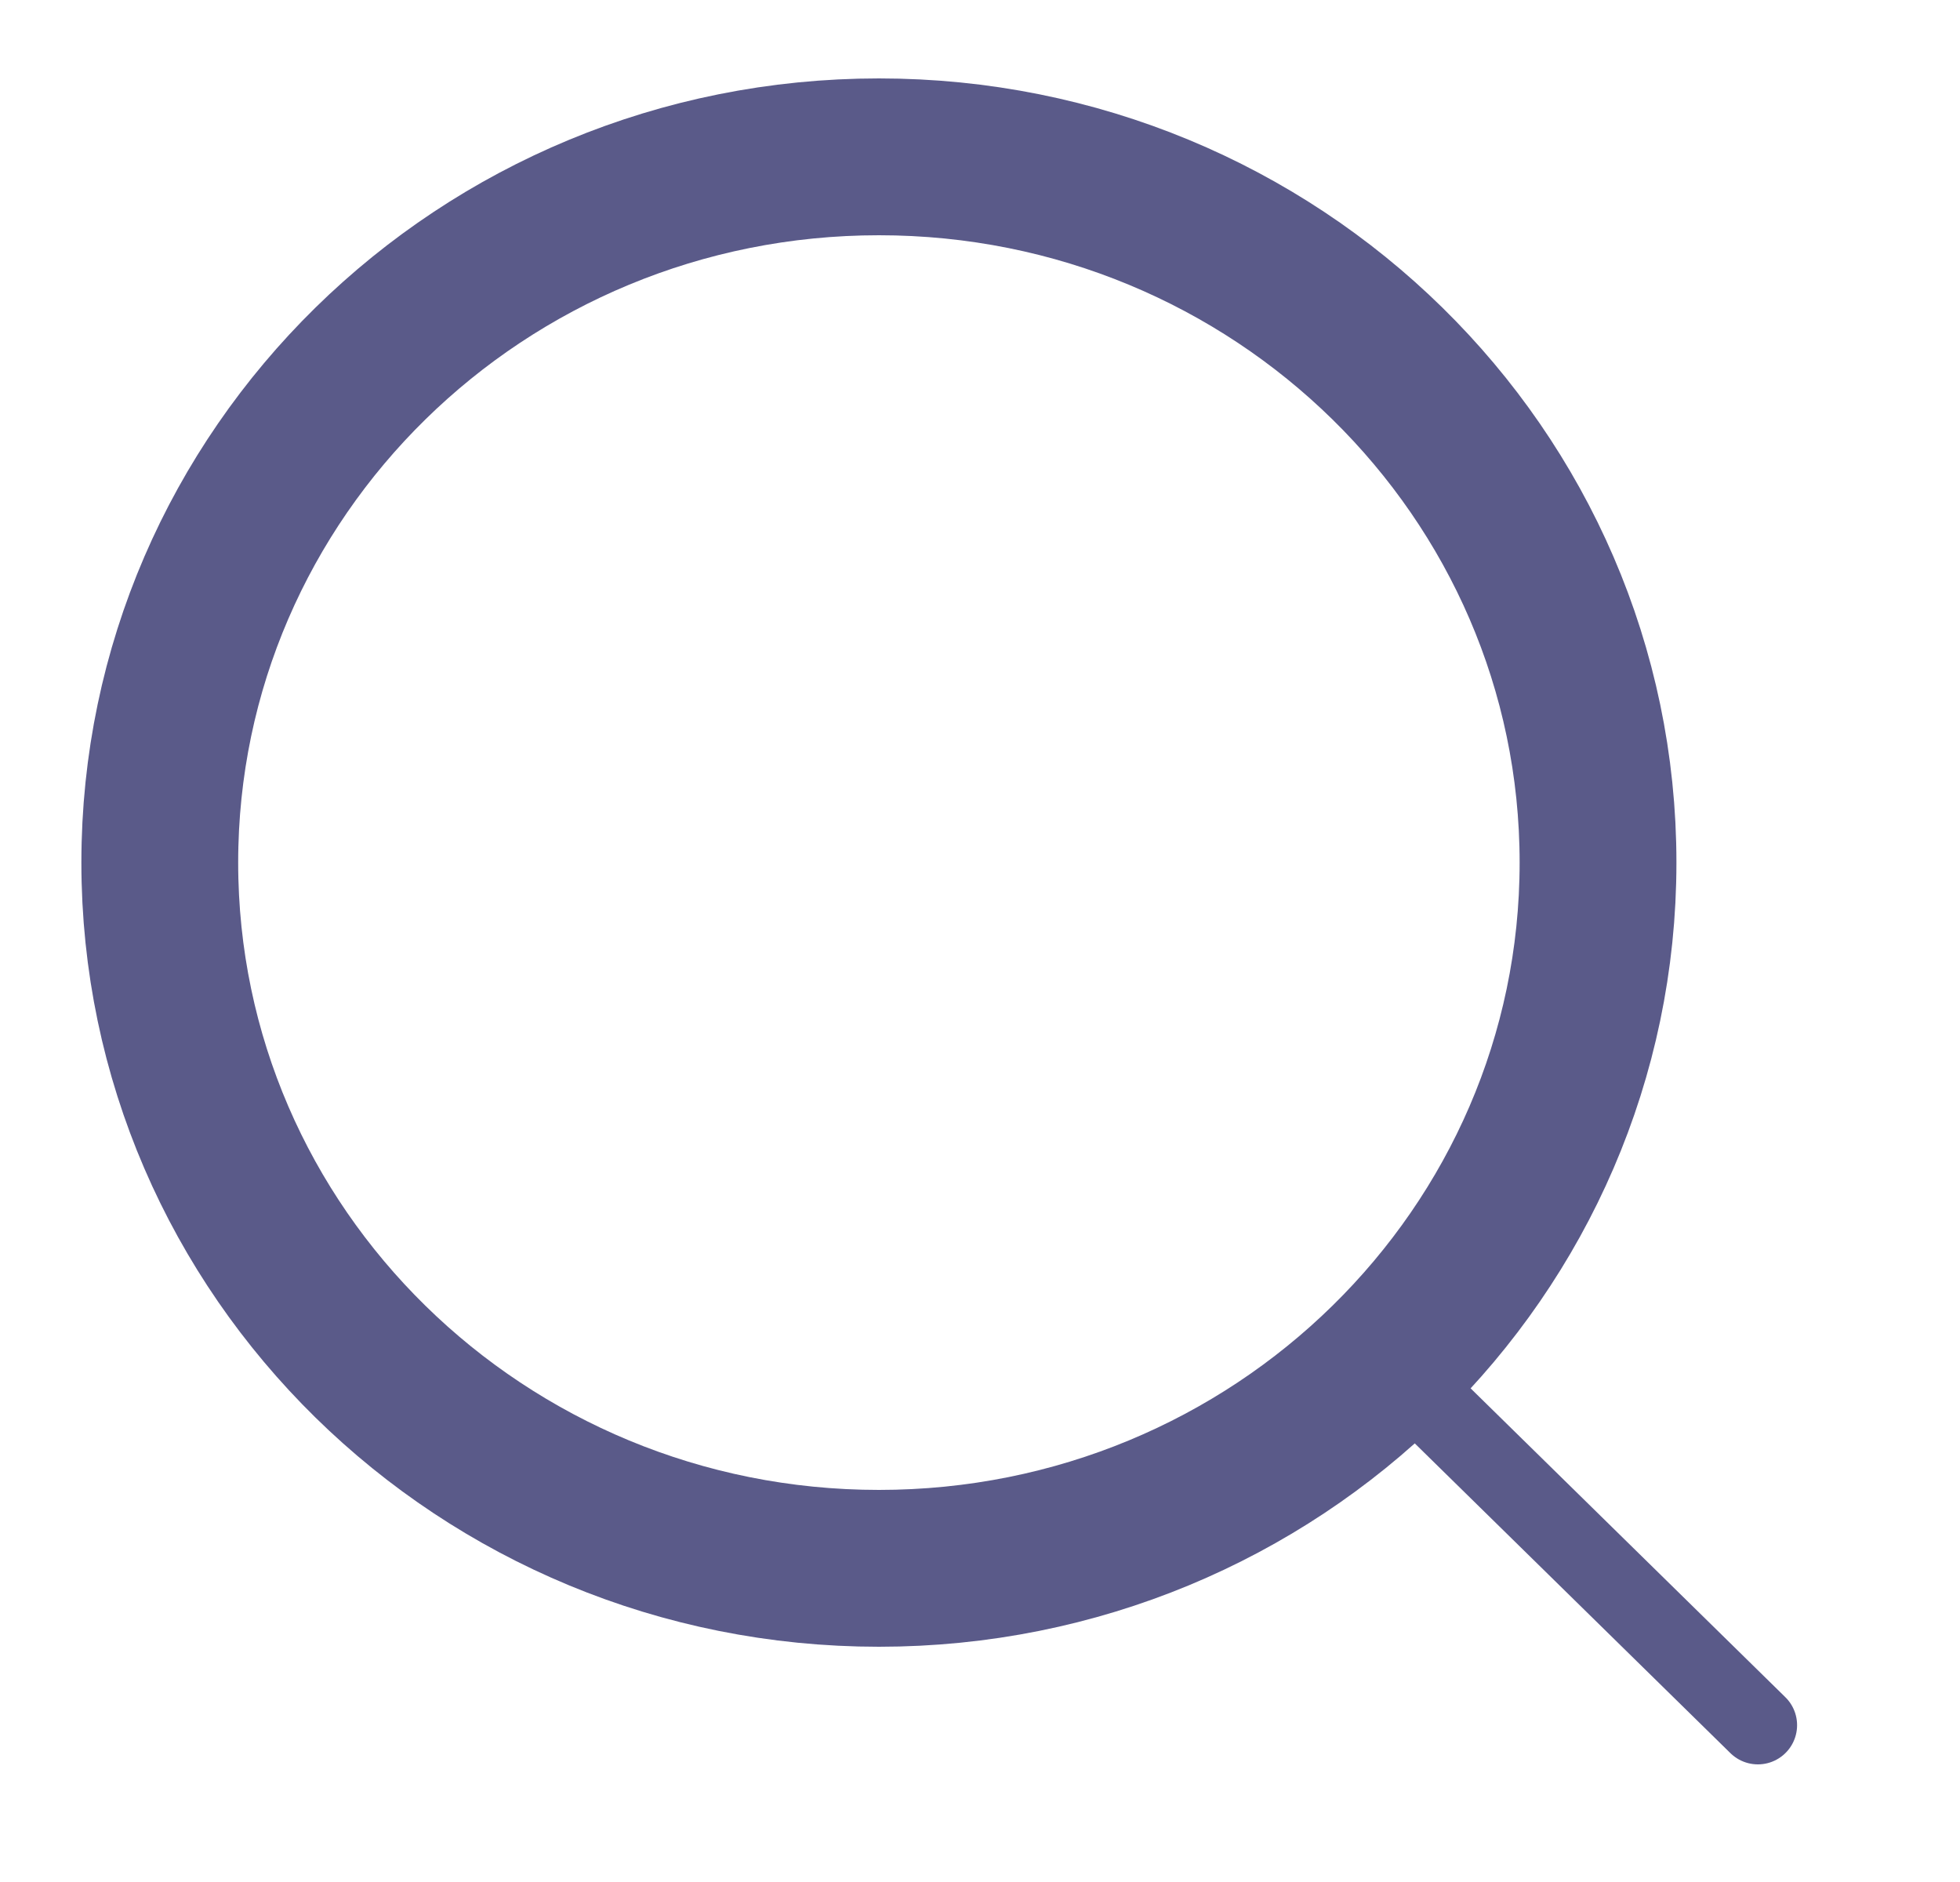
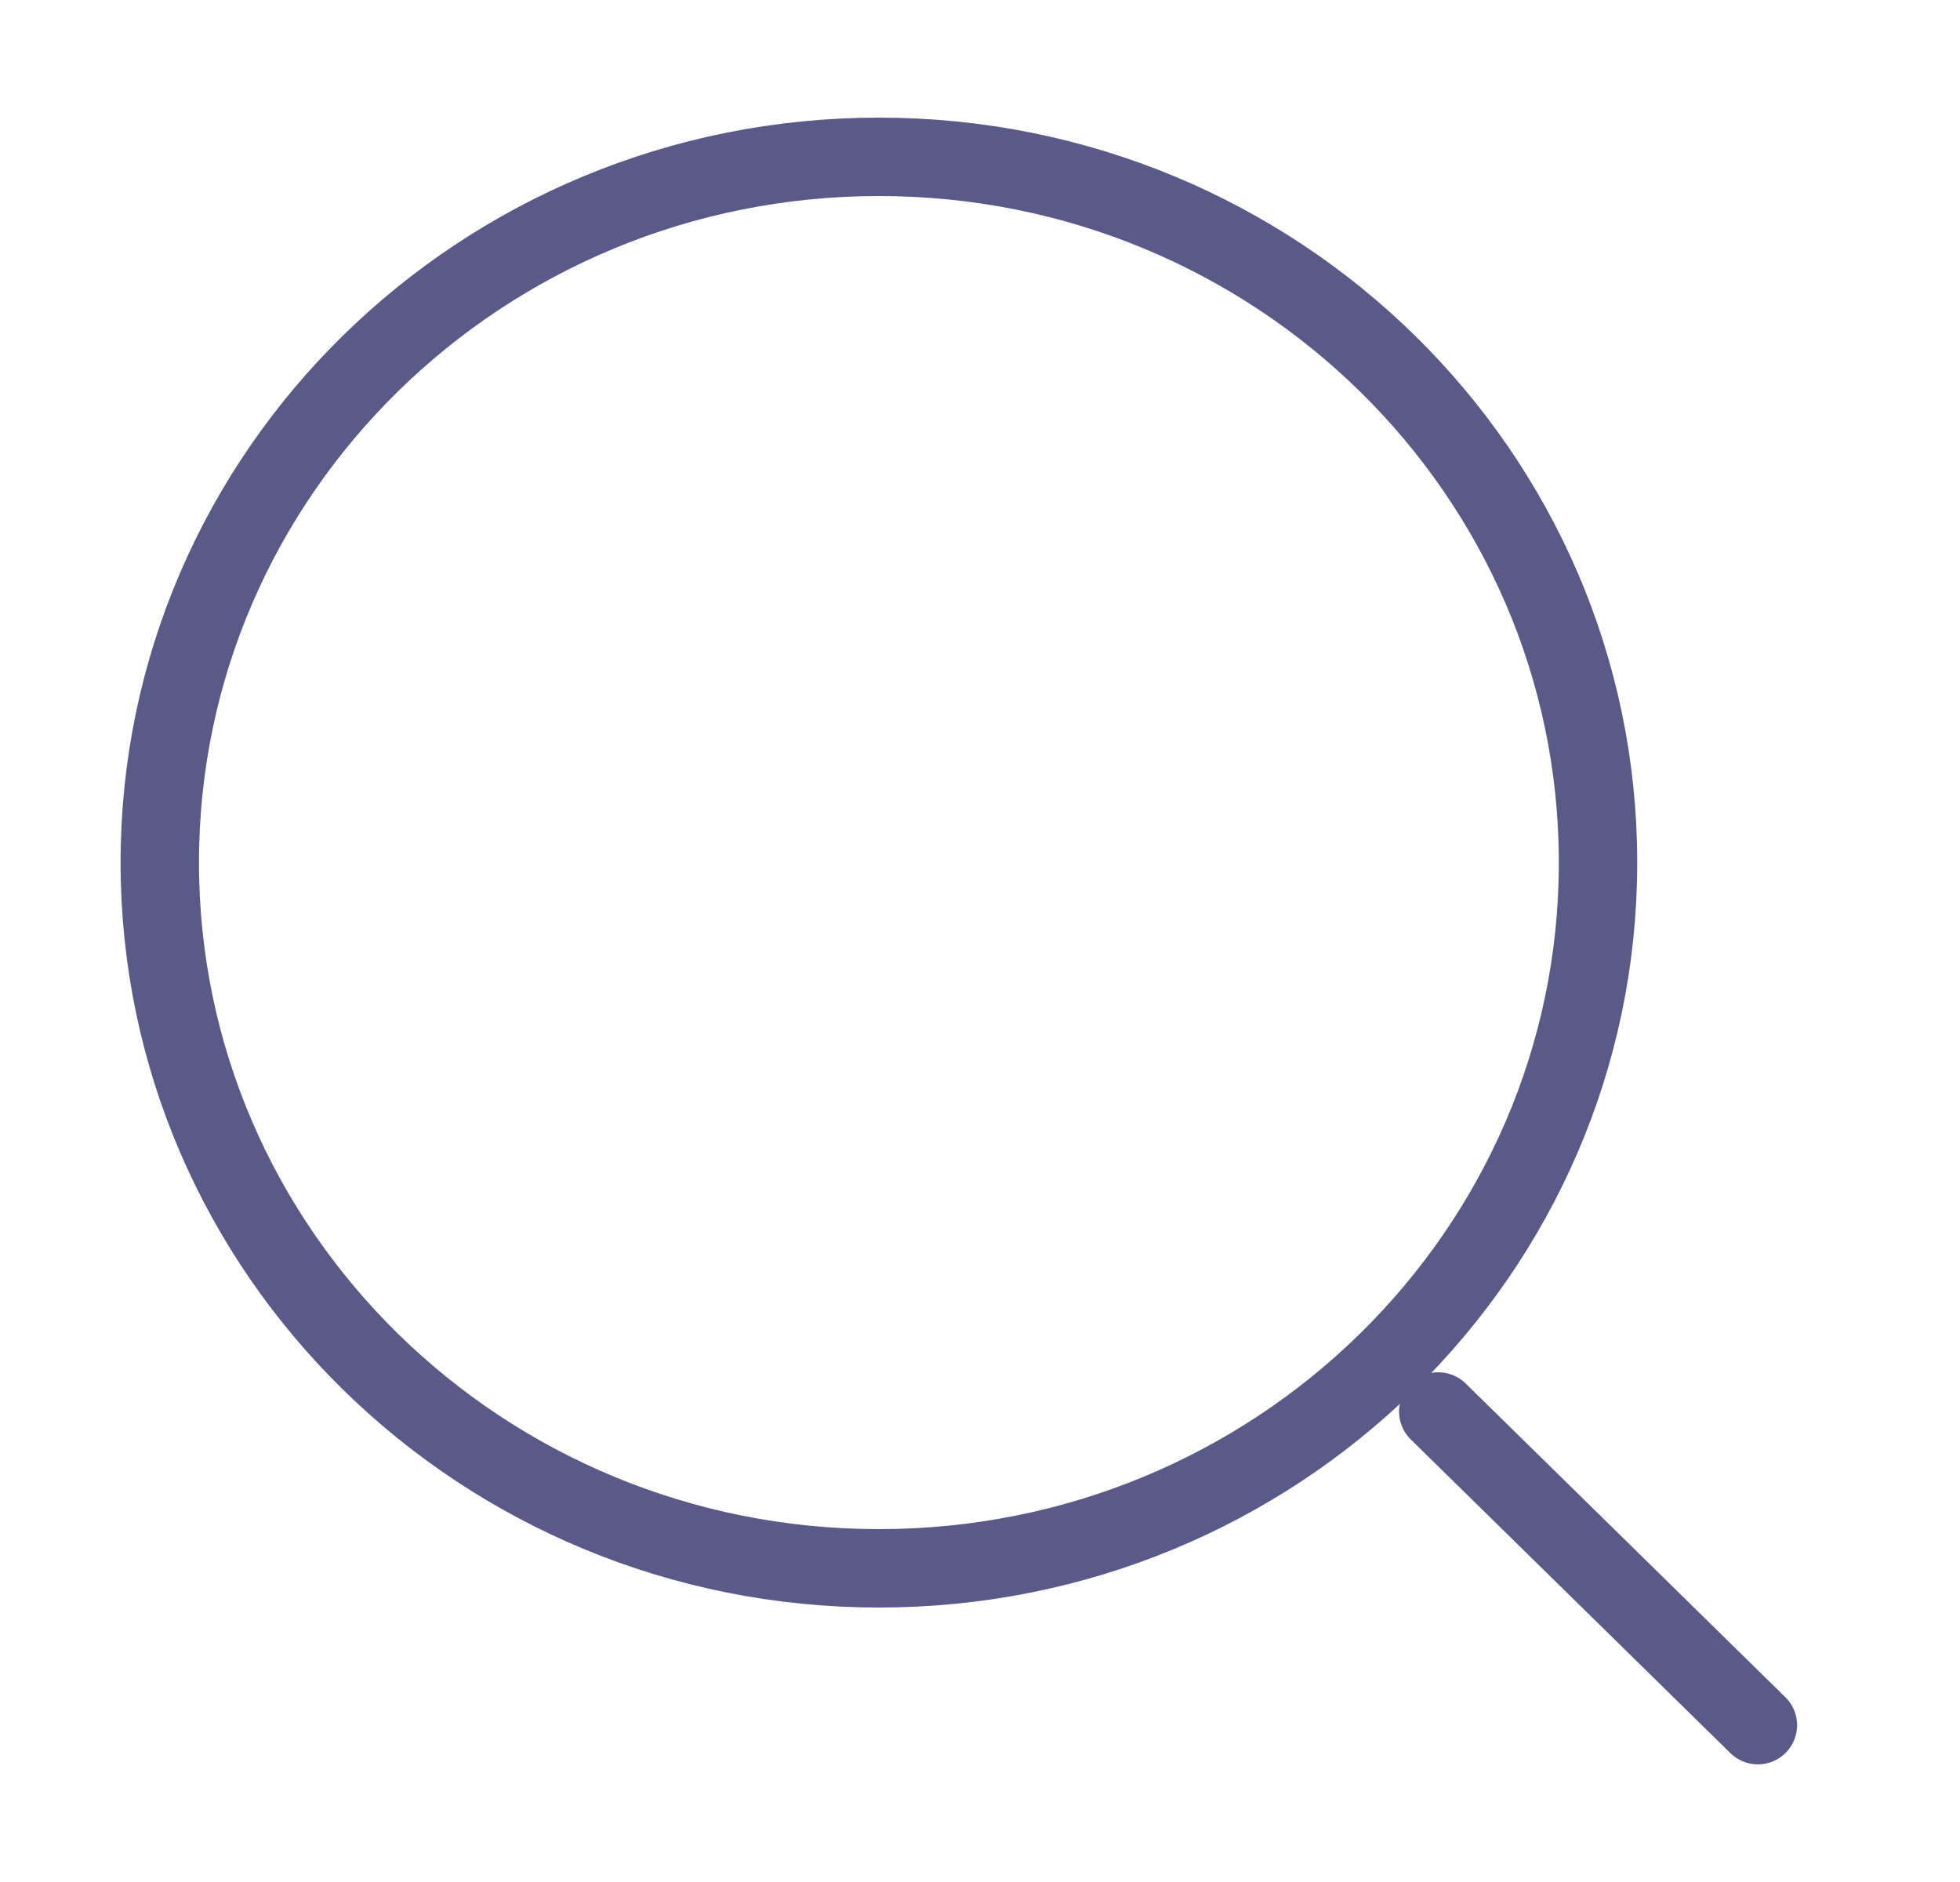
<svg xmlns="http://www.w3.org/2000/svg" width="25" height="24" viewBox="0 0 25 24" fill="none">
-   <path d="M11.211 20C16.277 20 20.383 15.971 20.383 11C20.383 6.029 16.277 2 11.211 2C6.145 2 2.038 6.029 2.038 11C2.038 15.971 6.145 20 11.211 20Z" stroke="#5A5A89" stroke-width="2" stroke-linecap="round" stroke-linejoin="round" />
+   <path d="M11.211 20C16.277 20 20.383 15.971 20.383 11C20.383 6.029 16.277 2 11.211 2C6.145 2 2.038 6.029 2.038 11C2.038 15.971 6.145 20 11.211 20Z" stroke="#5A5A89" strokeWidth="2" stroke-linecap="round" strokeLinejoin="round" />
  <path d="M22.422 22L18.345 18" stroke="#5A5A89" strokeWidth="2" stroke-linecap="round" stroke-linejoin="round" />
</svg>
